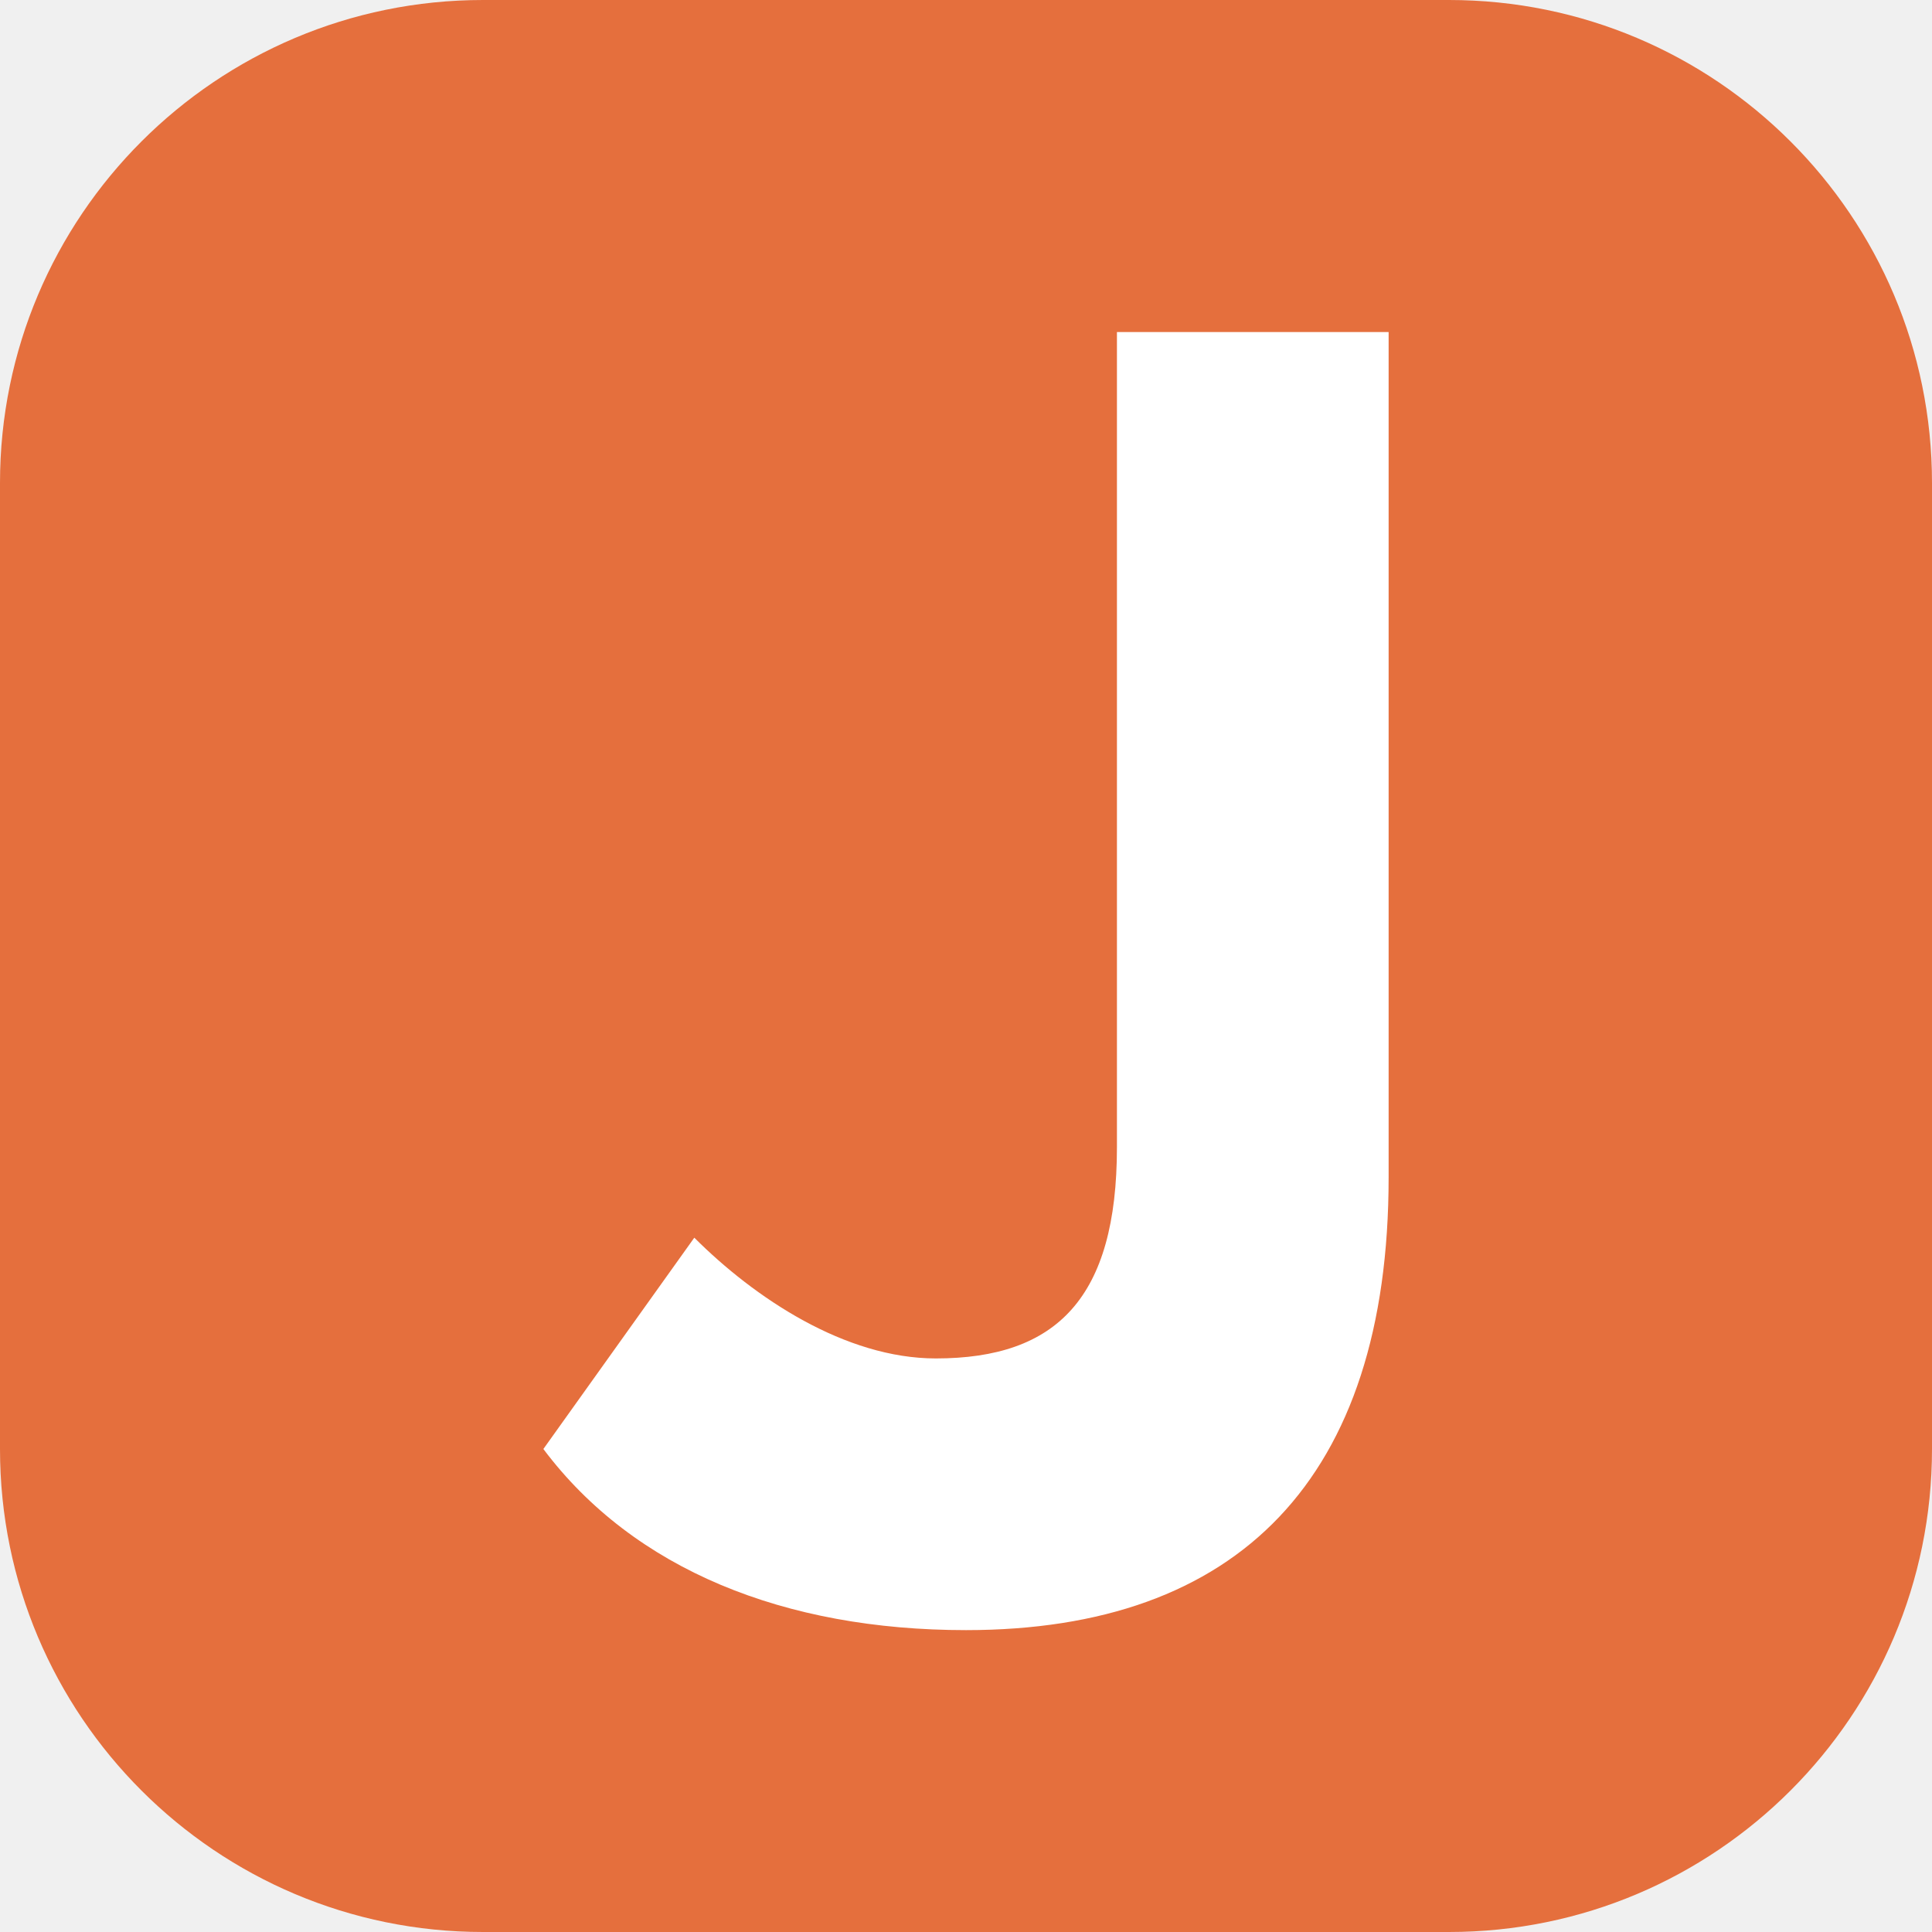
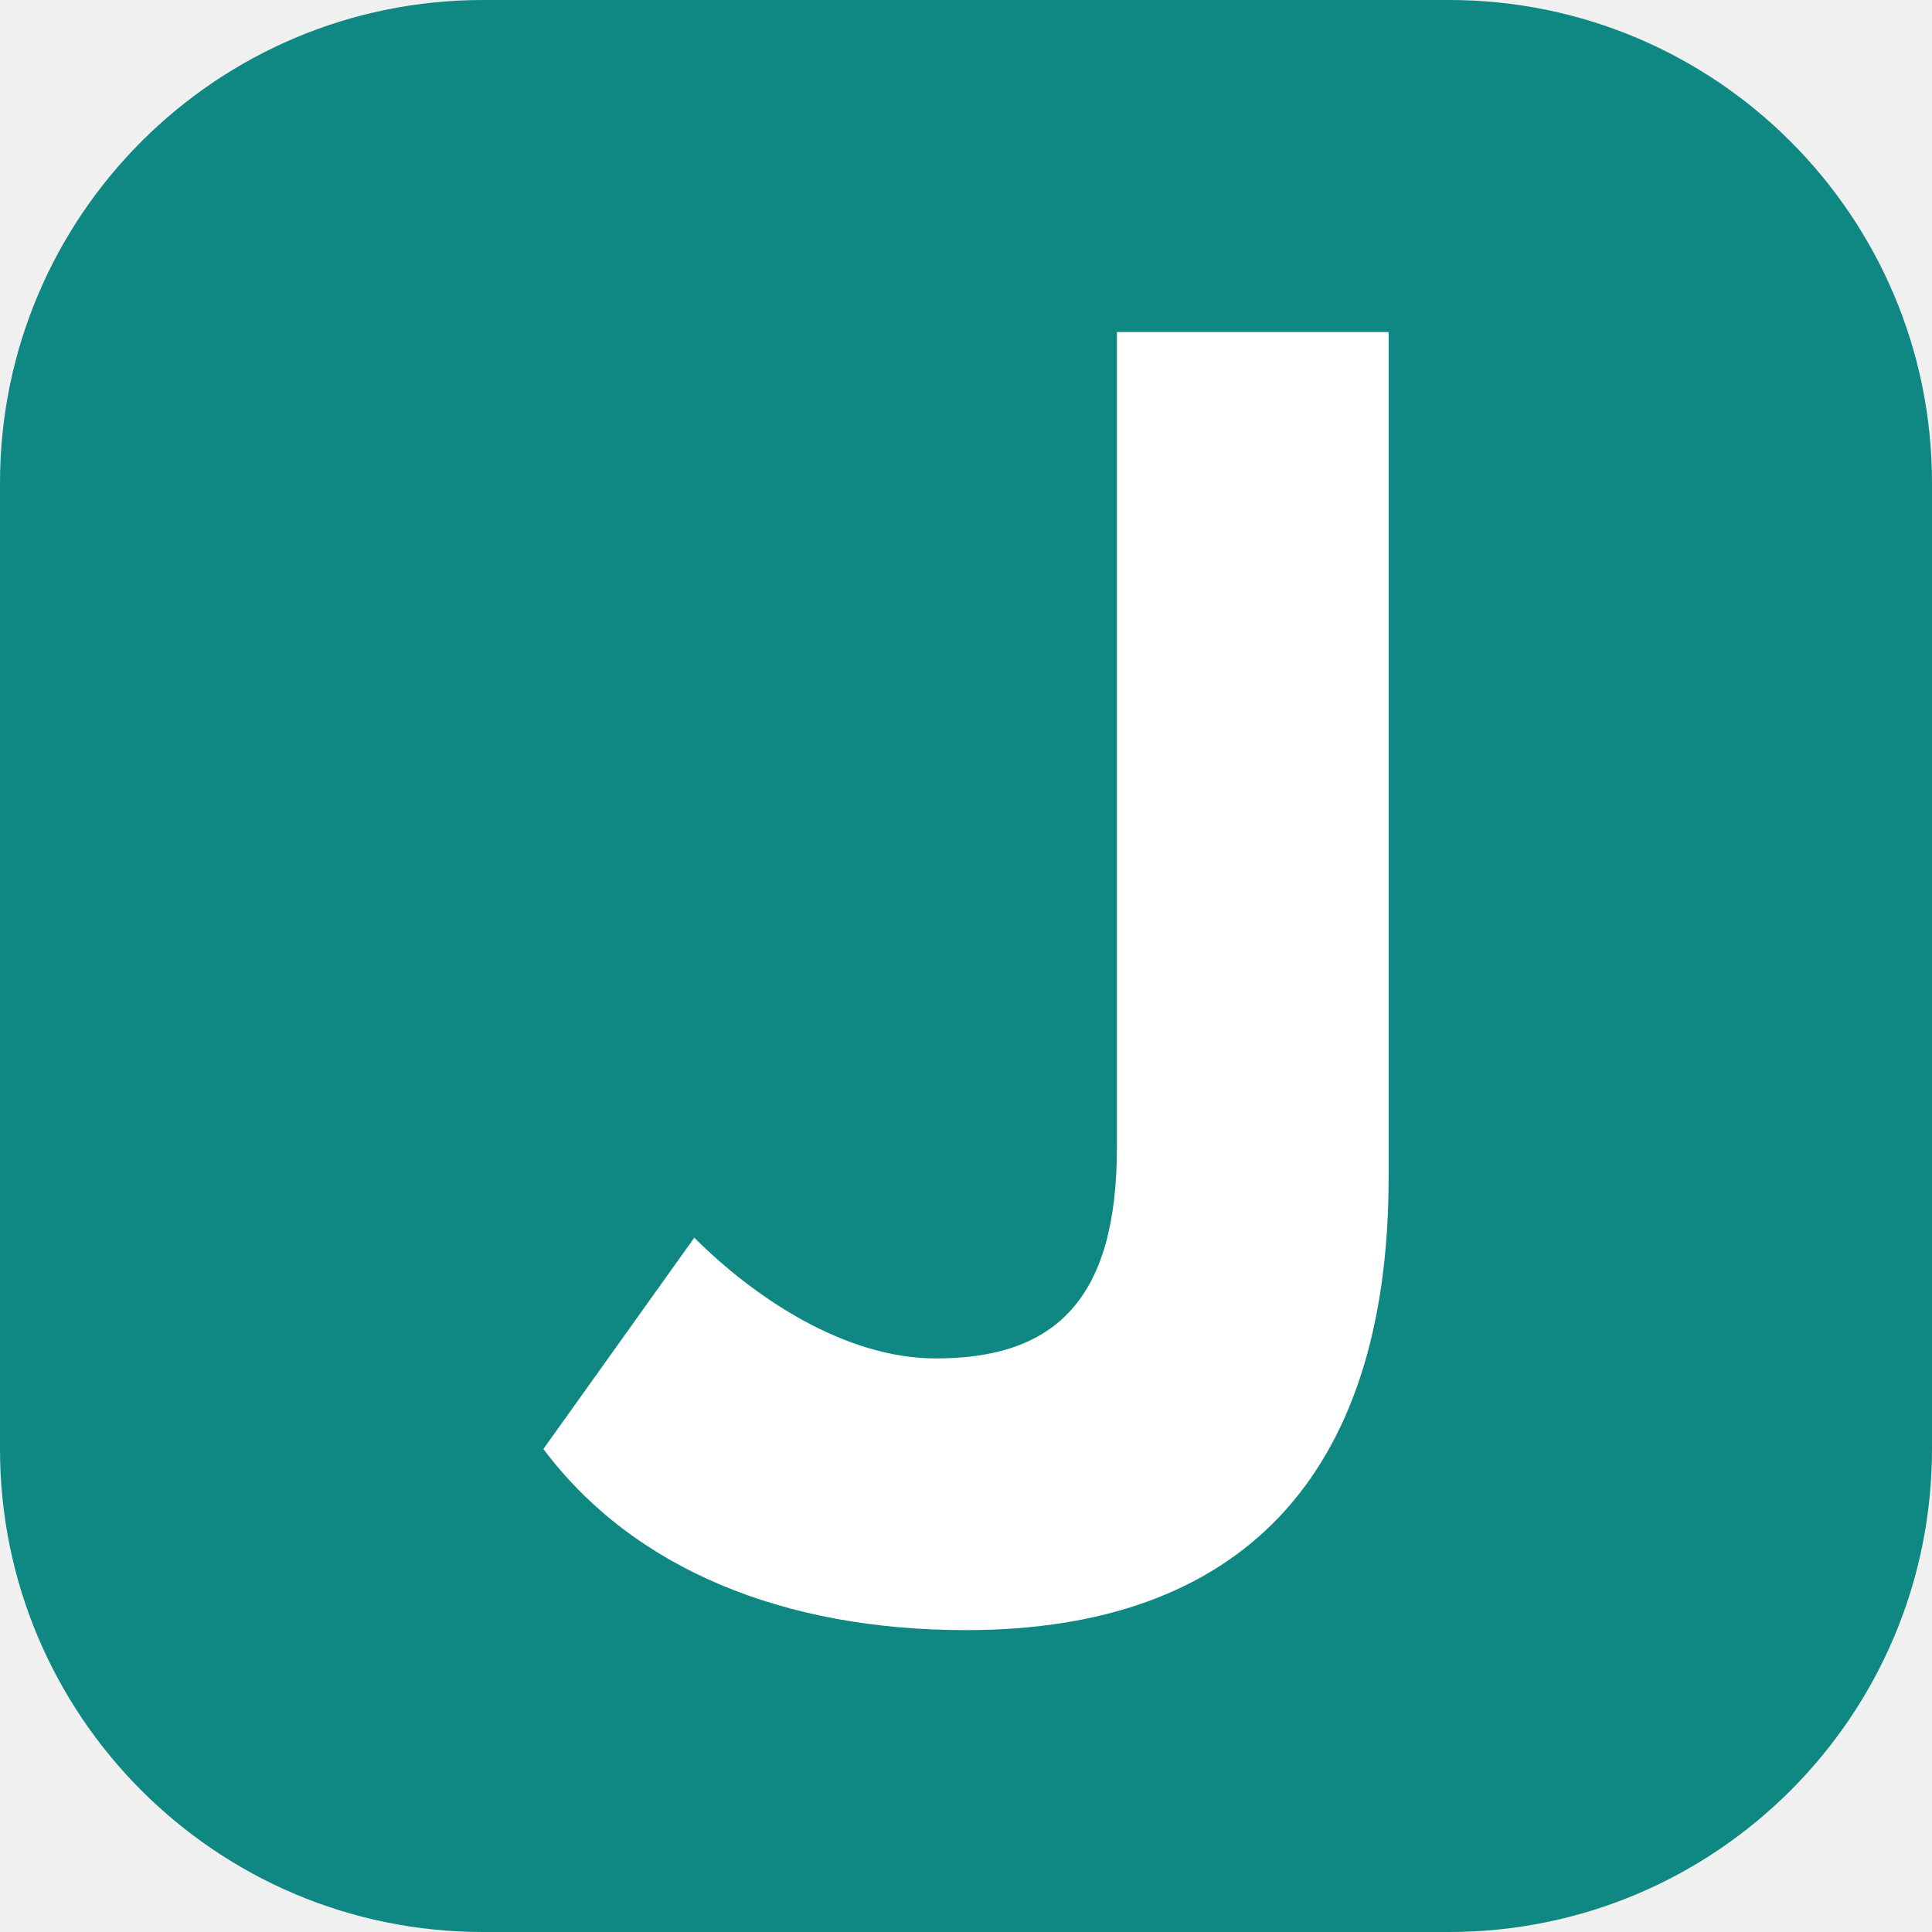
<svg xmlns="http://www.w3.org/2000/svg" viewBox="0 0 64 64">
-   <rect width="64" height="64" rx="16" fill="#e56f3d" />
+   <rect width="64" height="64" rx="16" fill="#0f8883" />
  <path d="M38 15h-9v27c0 5-2 7-6 7-3 0-6-2-8-4l-5 7c3 4 8 6 14 6 9 0 14-5 14-15V15z" fill="#fff" transform="translate(8 -4)" />
</svg>
